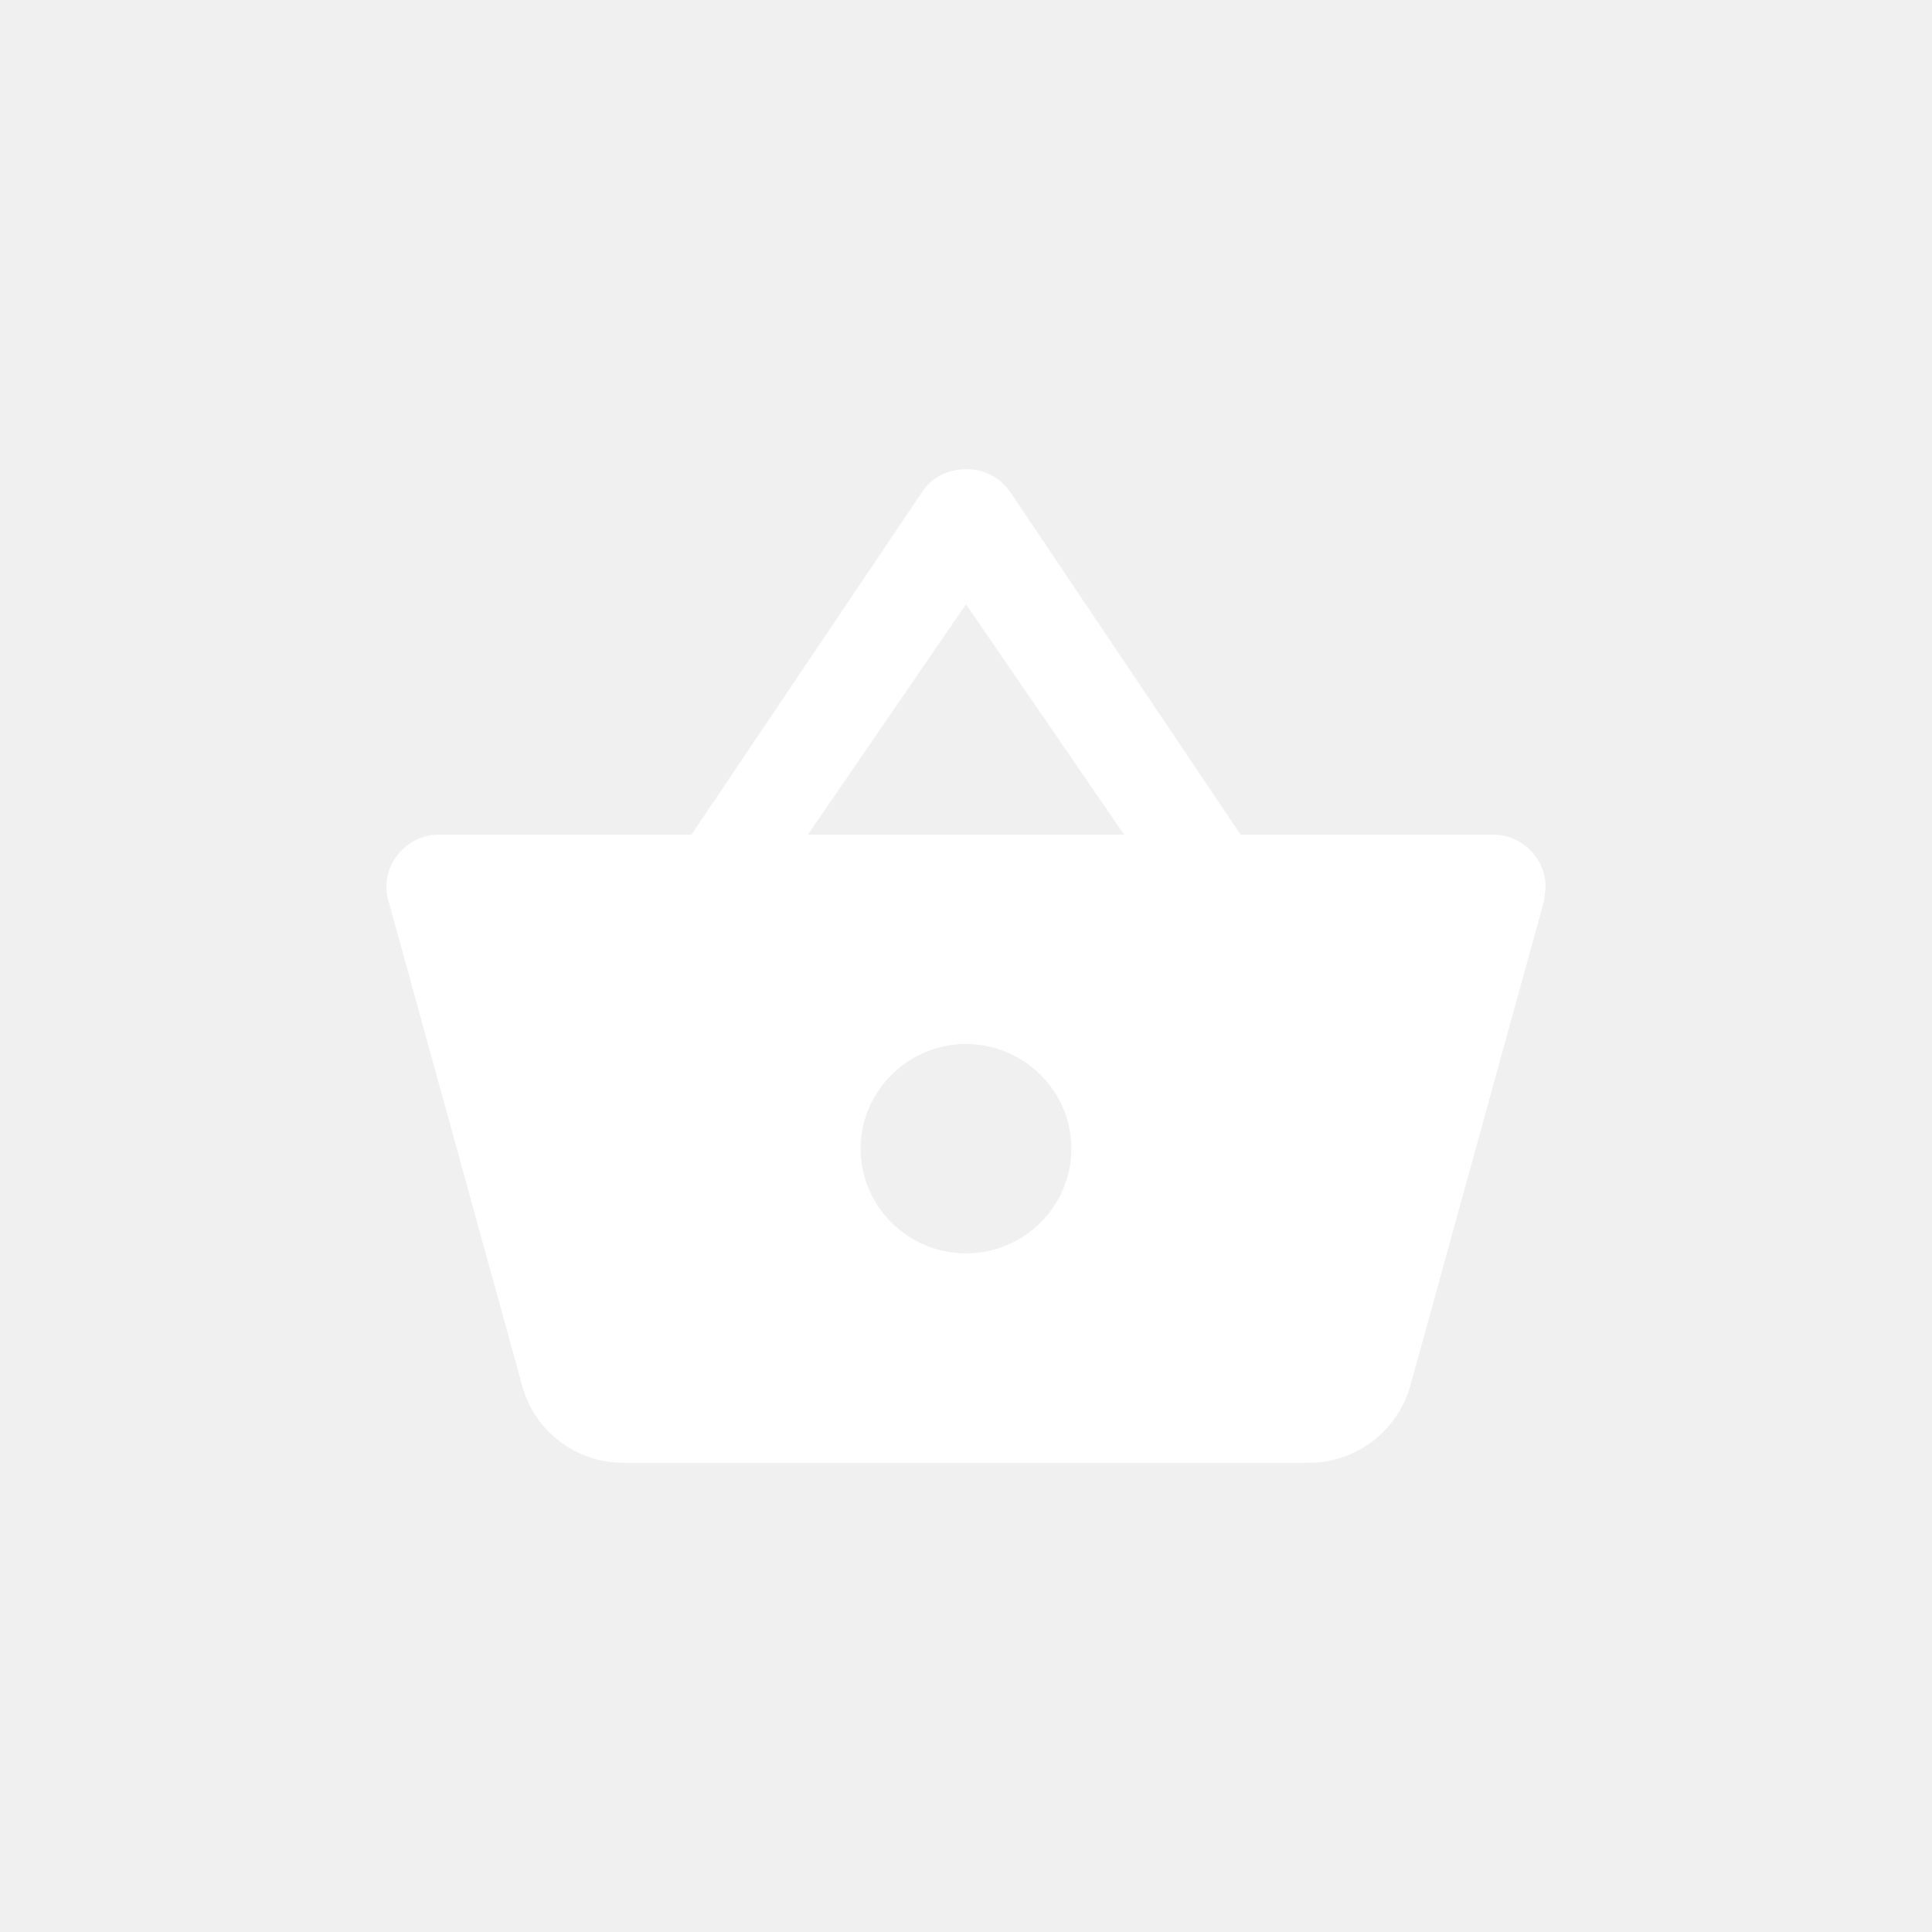
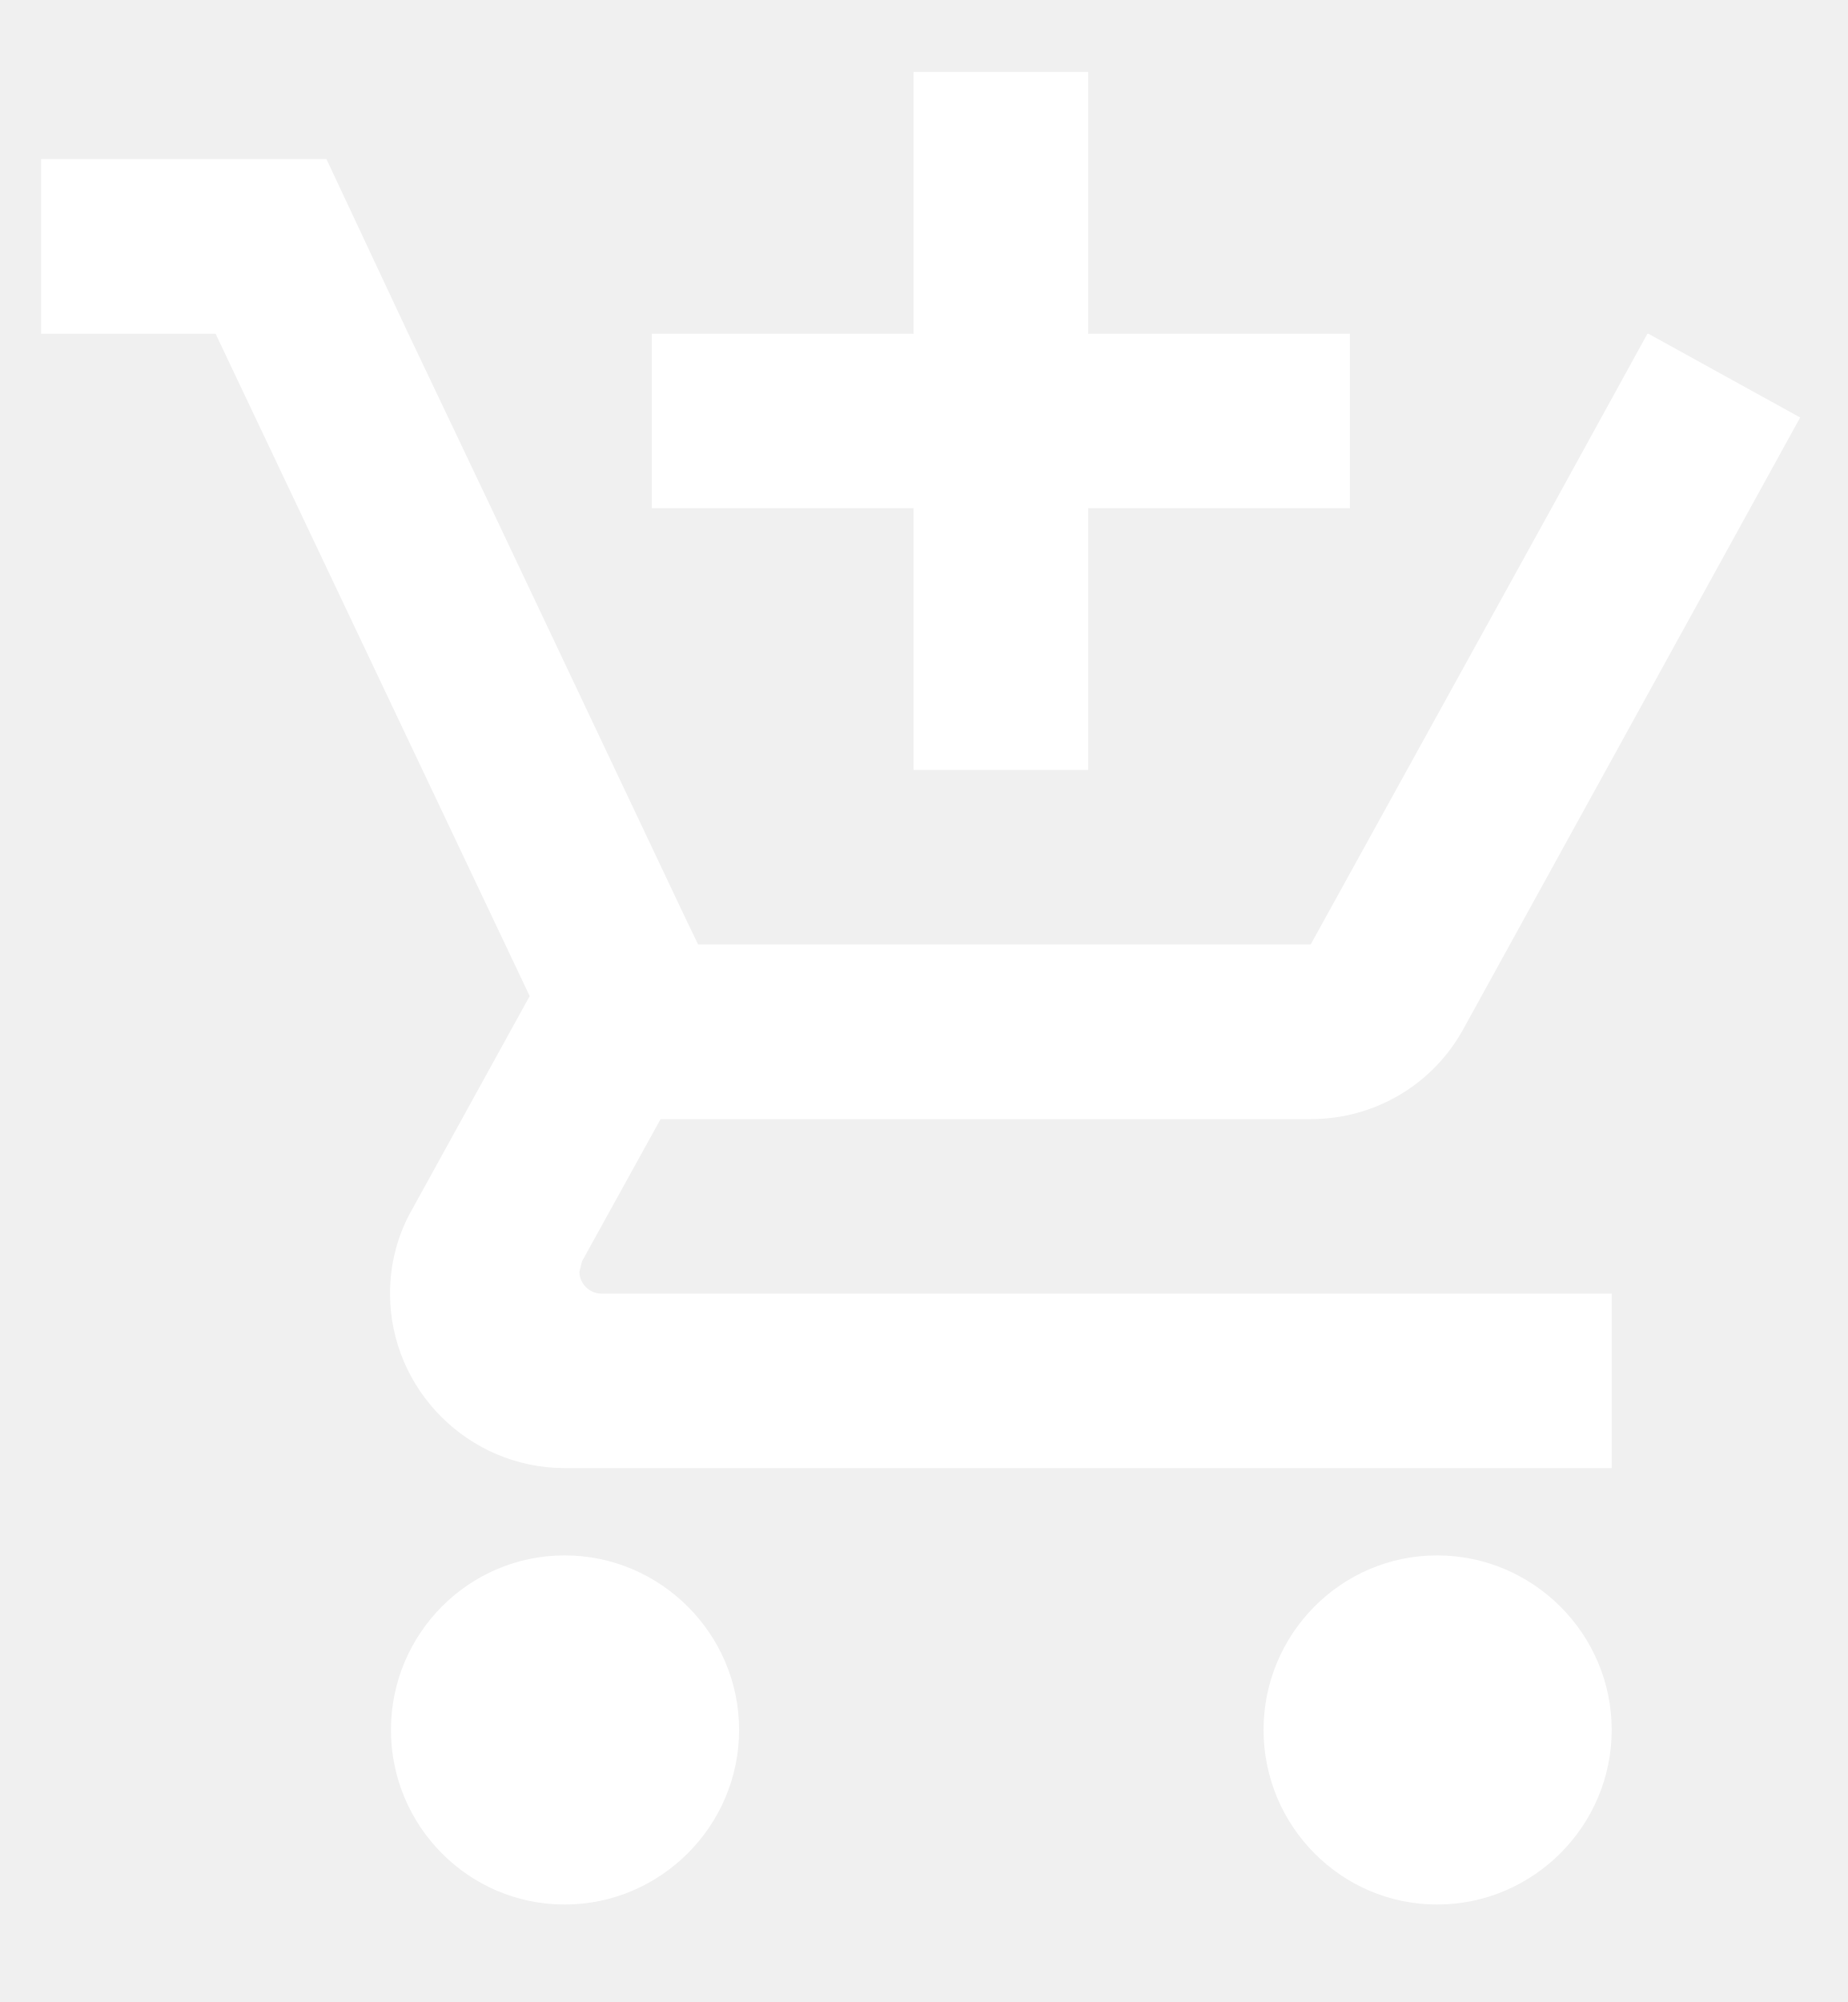
- <svg xmlns="http://www.w3.org/2000/svg" width="40" height="40" viewBox="0 0 40 40" fill="none">
-   <path d="M25.684 17.28L20.905 10.17C20.803 10.026 20.668 9.91 20.51 9.83C20.352 9.751 20.177 9.711 20 9.715C19.651 9.715 19.302 9.866 19.095 10.181L14.316 17.28H9.091C8.491 17.28 8 17.767 8 18.364C8 18.461 8.011 18.559 8.044 18.656L10.815 28.703C11.065 29.614 11.905 30.286 12.909 30.286H27.091C28.095 30.286 28.934 29.614 29.196 28.703L31.967 18.656L32 18.364C32 17.767 31.509 17.28 30.909 17.28H25.684ZM16.727 17.28L20 12.511L23.273 17.28H16.727ZM20 25.95C18.8 25.95 17.818 24.975 17.818 23.783C17.818 22.59 18.8 21.615 20 21.615C21.2 21.615 22.182 22.59 22.182 23.783C22.182 24.975 21.2 25.95 20 25.95Z" fill="white" />
+ <svg xmlns="http://www.w3.org/2000/svg" width="12" height="13" viewBox="0 0 12 13" fill="none">
+   <path d="M5.933 5H7.067V3.3H8.767V2.167H7.067V0.467H5.933V2.167H4.233V3.3H5.933V5ZM3.667 10.1C3.043 10.1 2.539 10.61 2.539 11.233C2.539 11.857 3.043 12.367 3.667 12.367C4.29 12.367 4.8 11.857 4.8 11.233C4.8 10.61 4.29 10.1 3.667 10.1ZM9.333 10.1C8.71 10.1 8.206 10.61 8.206 11.233C8.206 11.857 8.71 12.367 9.333 12.367C9.957 12.367 10.467 11.857 10.467 11.233C10.467 10.61 9.957 10.1 9.333 10.1ZM3.763 8.258L3.78 8.19L4.29 7.267H8.512C8.937 7.267 9.311 7.034 9.503 6.683L11.691 2.711L10.705 2.167H10.699L10.076 3.3L8.512 6.133H4.534L4.46 5.98L3.191 3.3L2.652 2.167L2.12 1.033H0.267V2.167H1.4L3.44 6.468L2.675 7.856C2.584 8.015 2.533 8.202 2.533 8.4C2.533 9.023 3.043 9.533 3.667 9.533H10.467V8.4H3.905C3.831 8.4 3.763 8.338 3.763 8.258Z" fill="white" />
</svg>
